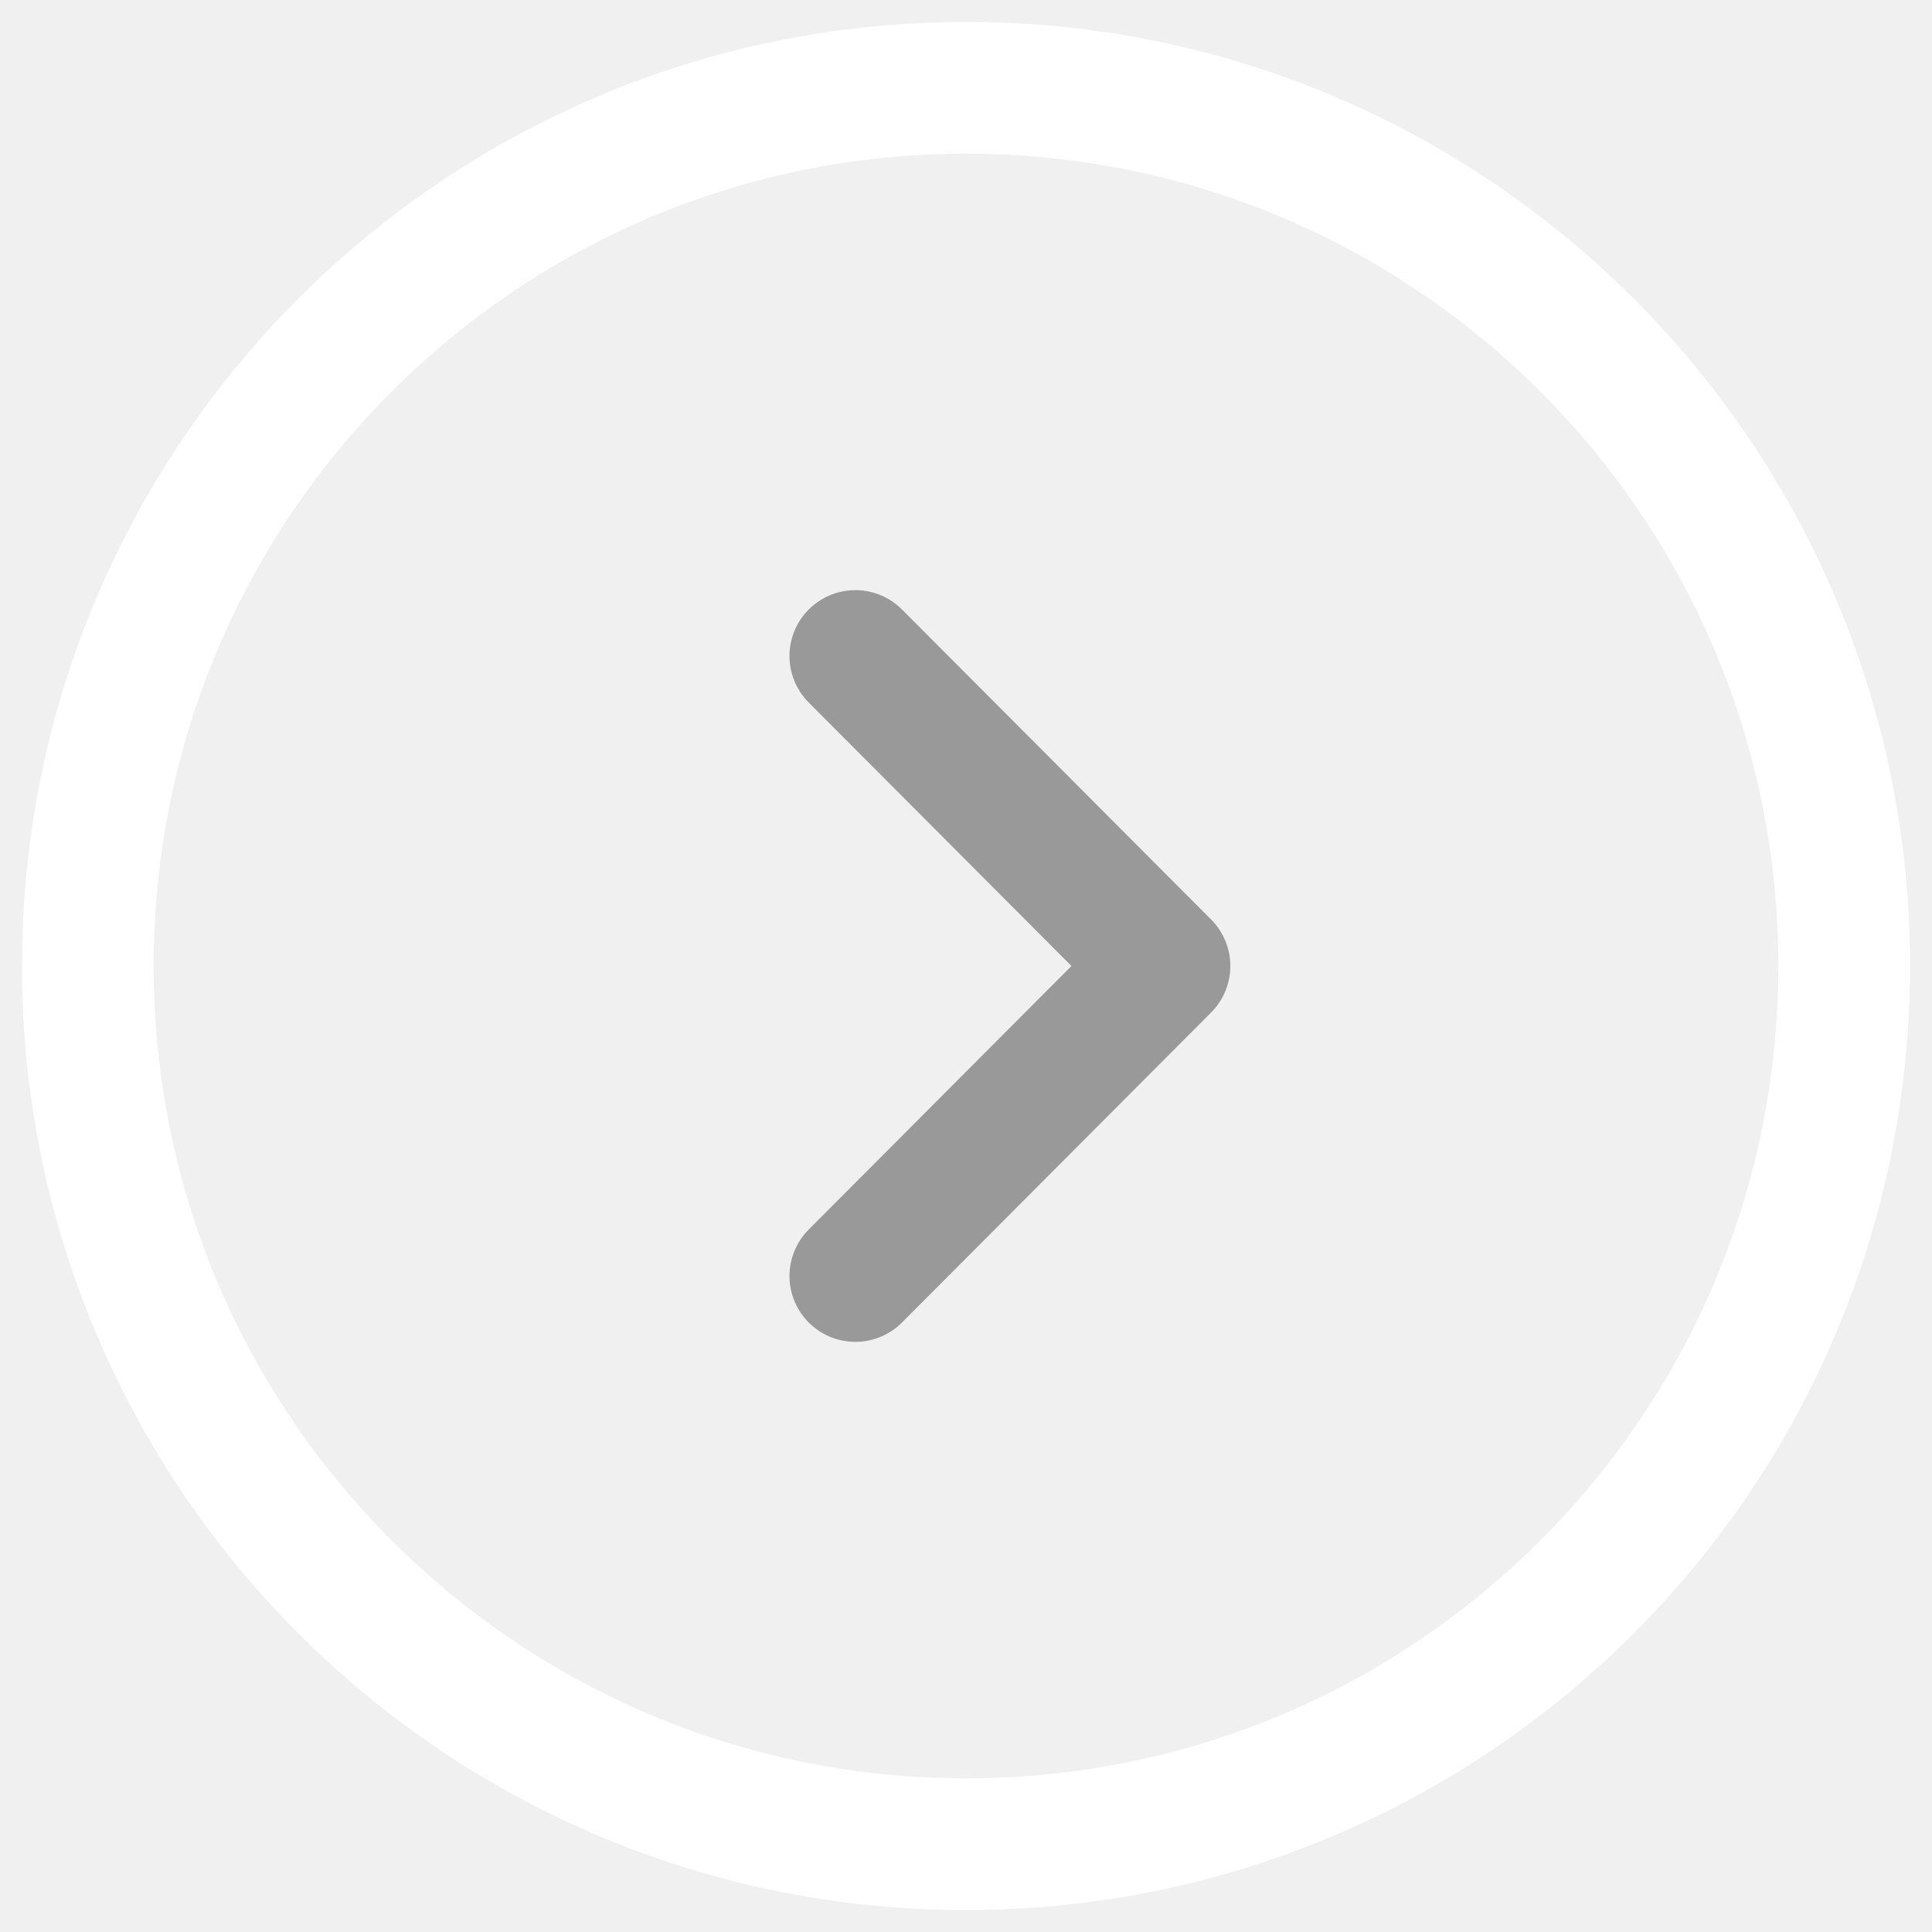
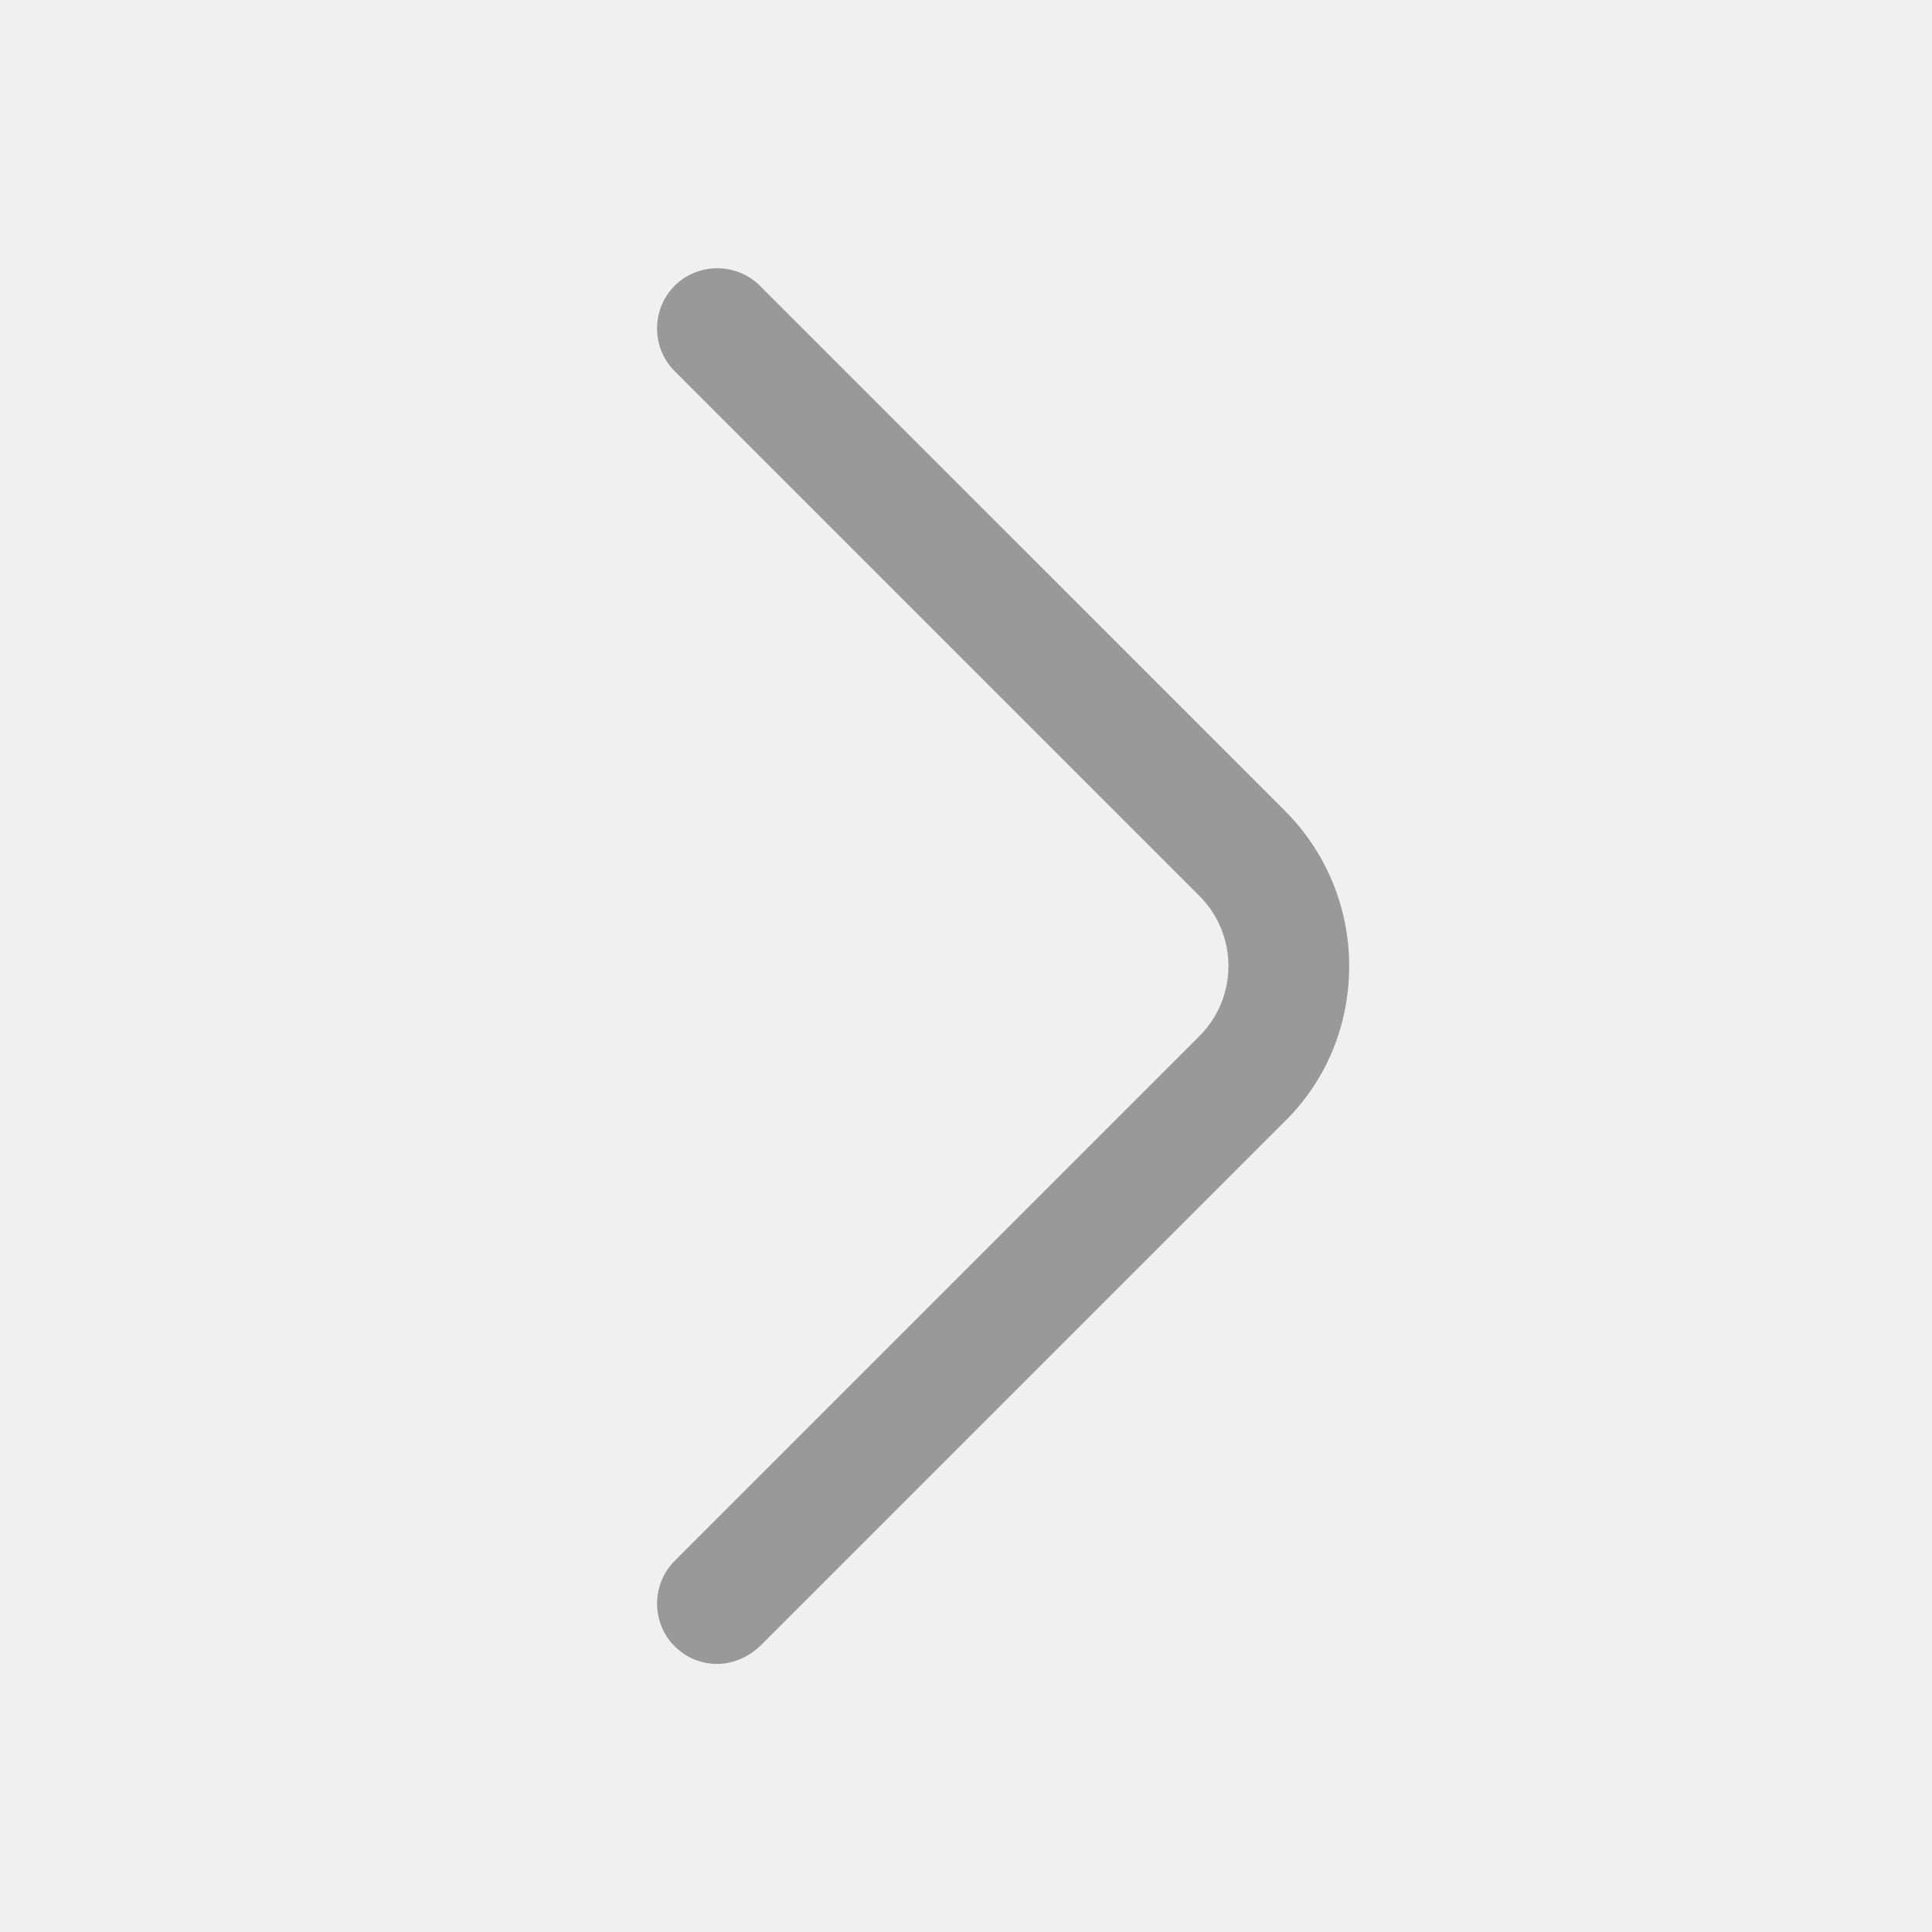
- <svg xmlns="http://www.w3.org/2000/svg" width="22" height="22" viewBox="0 0 22 22" fill="none">
-   <path d="M11 21C16.523 21 21 16.523 21 11C21 5.477 16.523 1 11 1C5.477 1 1 5.477 1 11C1 16.523 5.477 21 11 21Z" stroke="#ffffff" stroke-width="1.5" stroke-miterlimit="10" stroke-linecap="round" stroke-linejoin="round" />
-   <path d="M9.74 14.53L13.26 11L9.74 7.47" stroke="#999999" stroke-width="1.5" stroke-linecap="round" stroke-linejoin="round" />
+ <svg xmlns="http://www.w3.org/2000/svg" width="18" height="18" viewBox="0 0 24 24" fill="none">
+   <path d="M8.91 20.67C8.72 20.67 8.53 20.6 8.38 20.45C8.09 20.16 8.09 19.68 8.38 19.39L14.9 12.87C15.38 12.39 15.38 11.61 14.9 11.13L8.38 4.61C8.09 4.32 8.09 3.84 8.38 3.55C8.67 3.26 9.15 3.26 9.44 3.55L15.96 10.07C16.47 10.58 16.76 11.27 16.76 12C16.76 12.73 16.48 13.42 15.96 13.93L9.44 20.45C9.29 20.59 9.1 20.67 8.91 20.67Z" fill="#999999" />
</svg>
